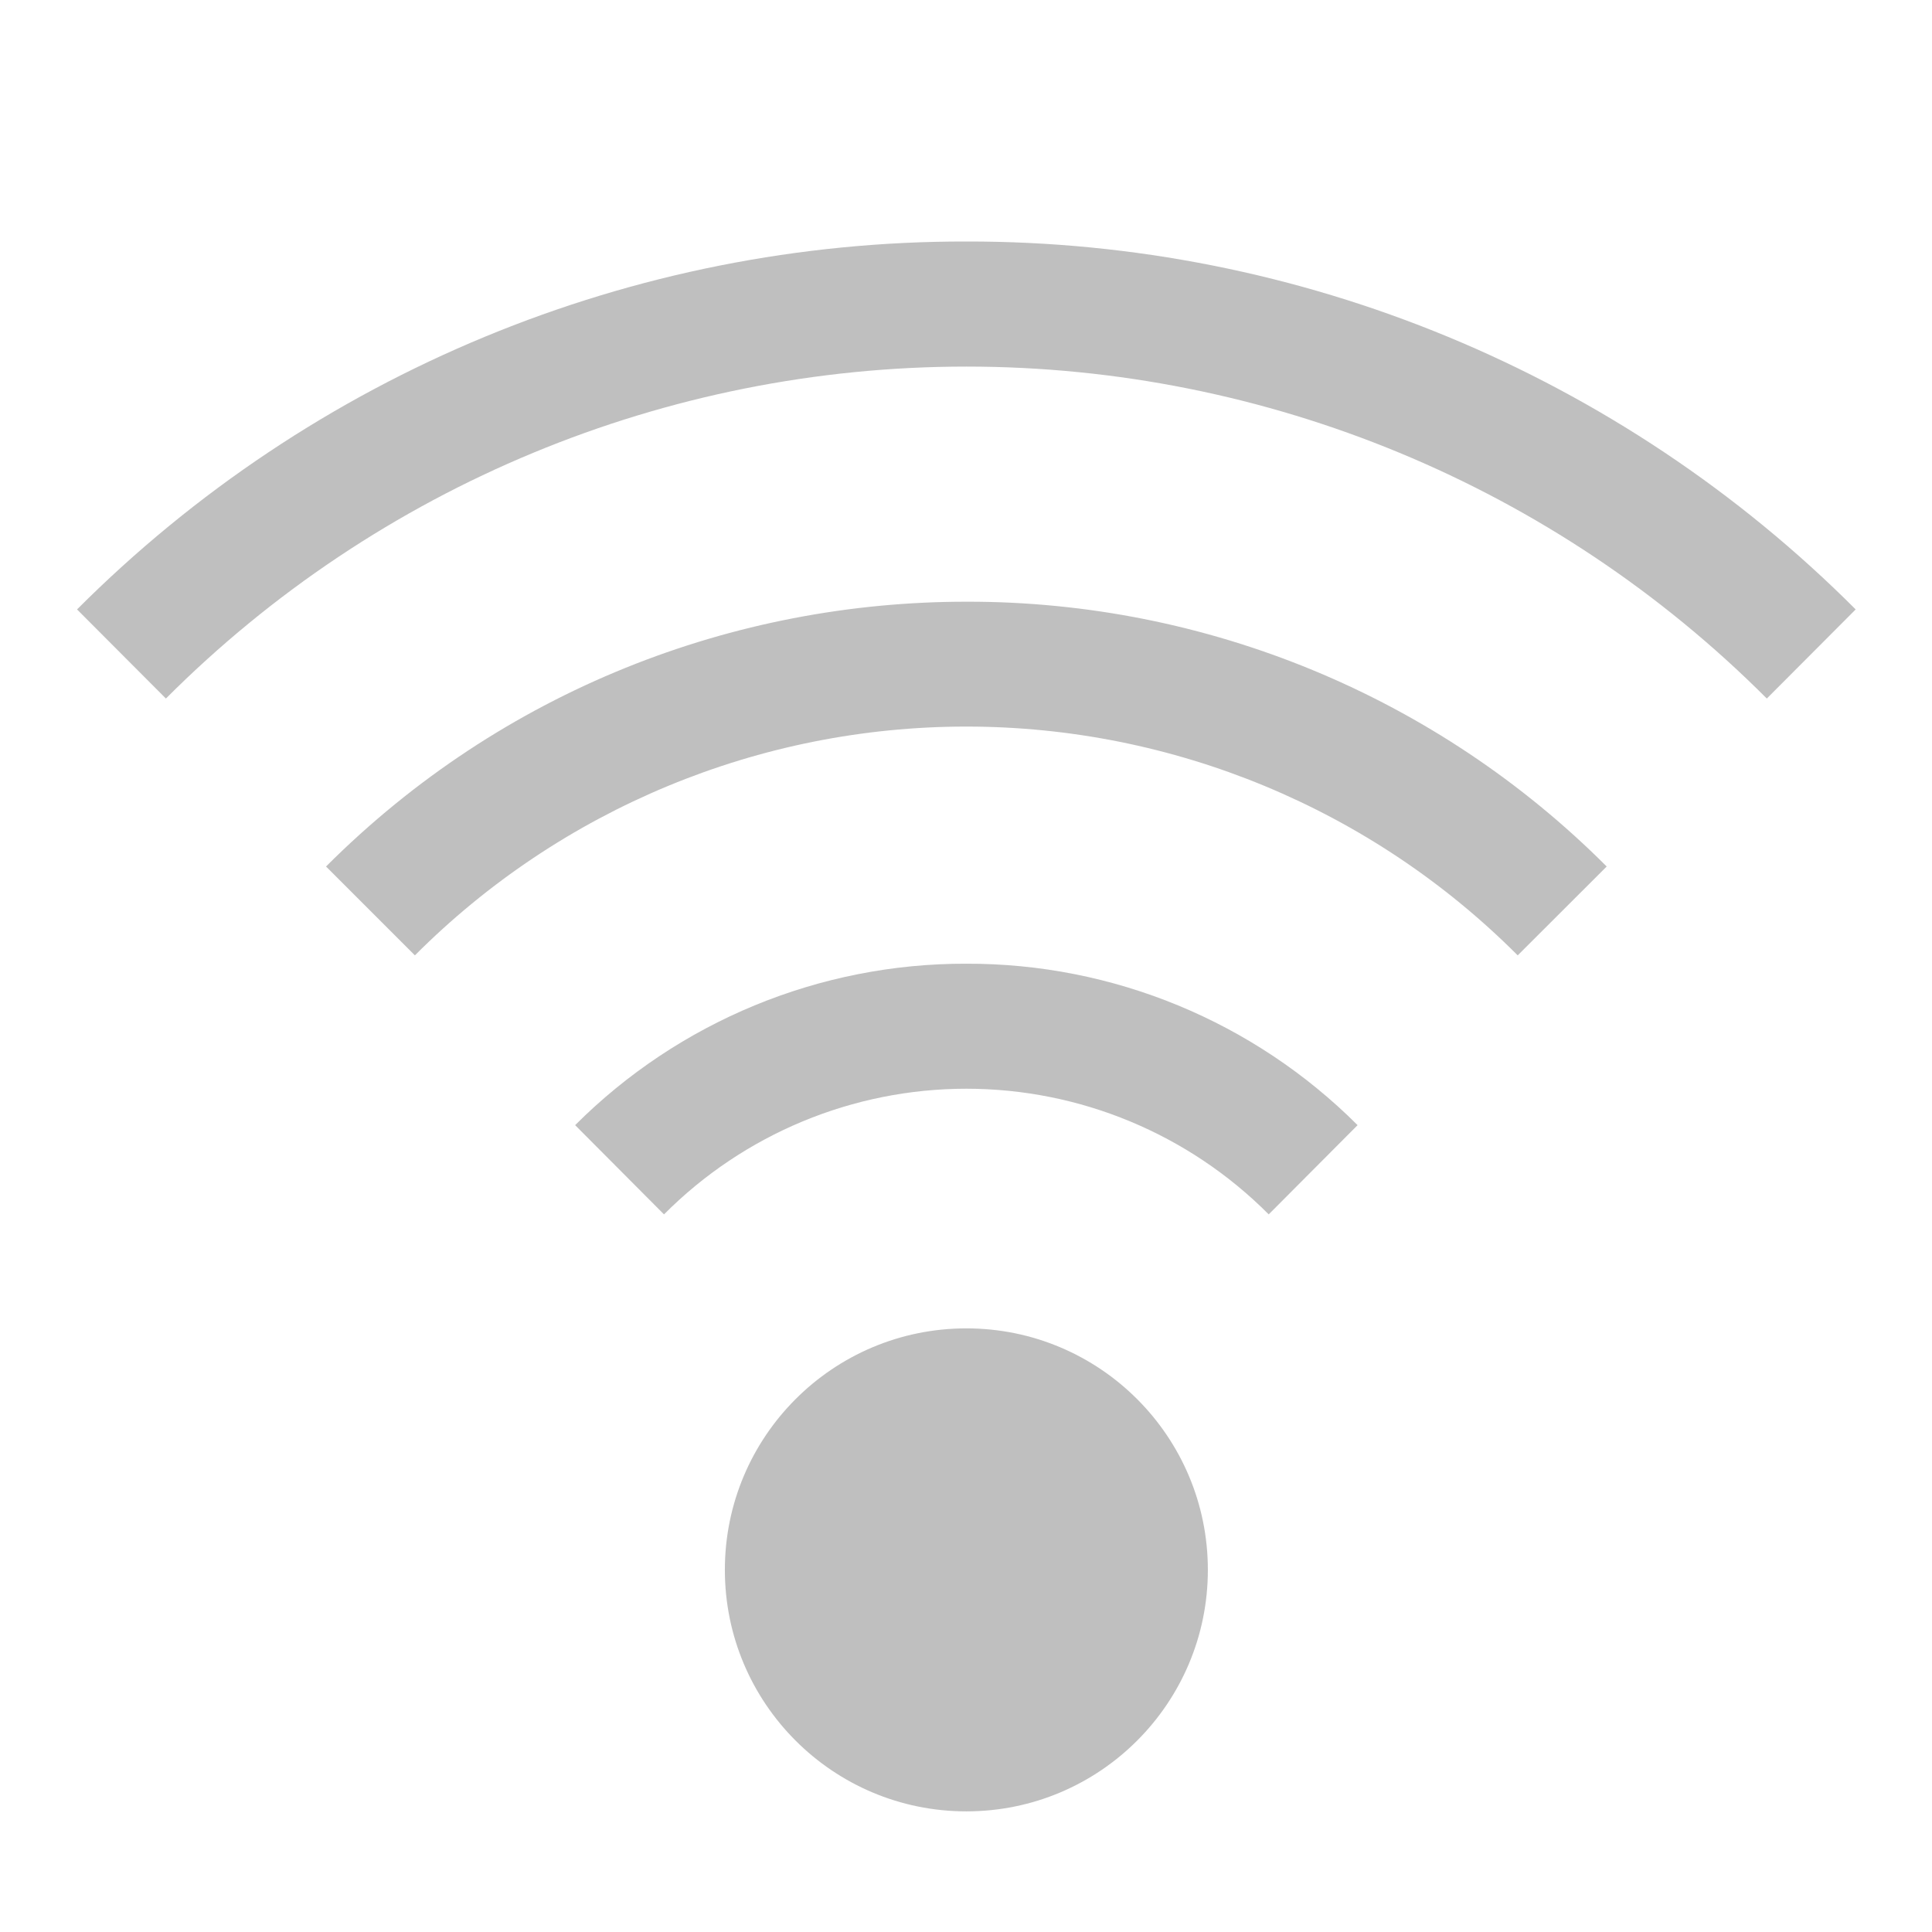
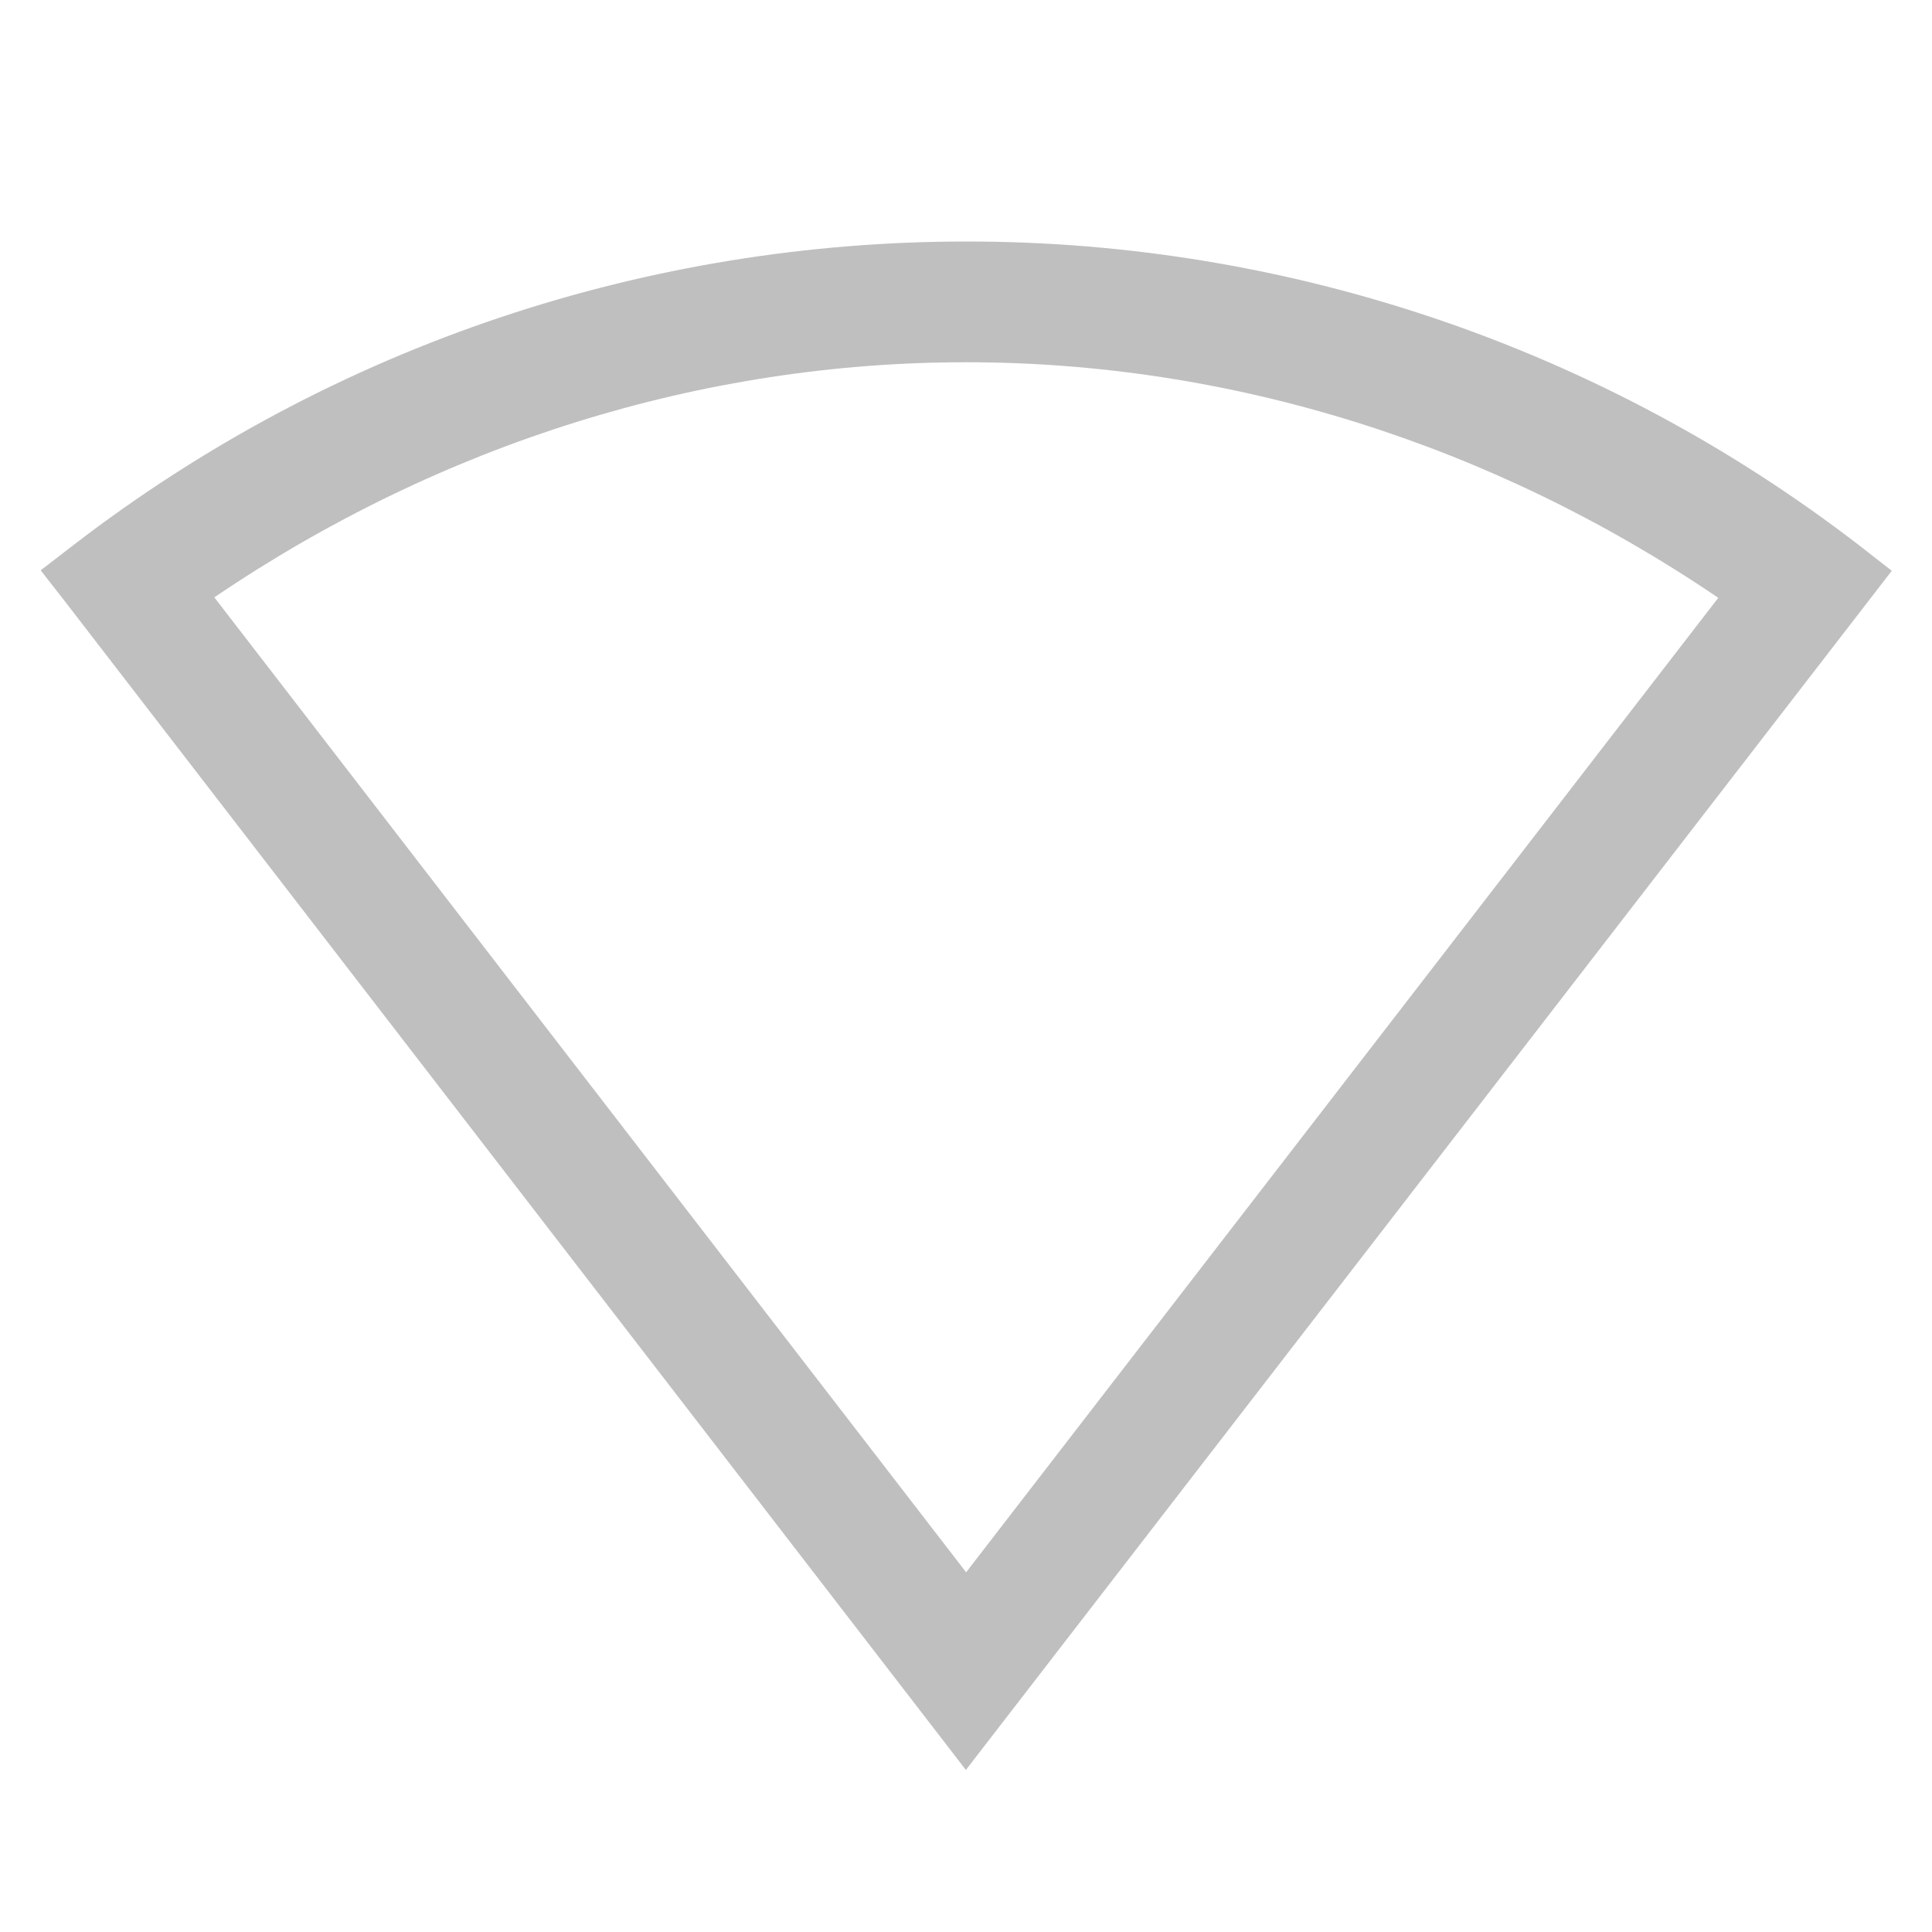
<svg xmlns="http://www.w3.org/2000/svg" height="16" width="16">
-   <path d="M8.003 2A10.382 10.382 0 0 0 .638 5.047l.736.738a9.367 9.367 0 0 1 13.258 0l.736-.738A10.382 10.382 0 0 0 8.003 2zm0 2.983c-1.92 0-3.84.73-5.303 2.193l.736.736a6.45 6.45 0 0 1 9.133 0l.737-.736a7.475 7.475 0 0 0-5.303-2.193zm0 2.998a4.566 4.566 0 0 0-3.24 1.337l.736.739a3.533 3.533 0 0 1 5.008 0l.736-.739a4.566 4.566 0 0 0-3.24-1.337zm0 3.02a2 2 0 0 0-2 2 2 2 0 0 0 2 2 2 2 0 0 0 2-2 2 2 0 0 0-2-2z" style="marker:none" color="#000" overflow="visible" opacity=".5" fill="gray" />
+   <g color="#000" transform="translate(-1073 267)">
+     <path d="M1081.003-265c-2.61 0-5.22.838-7.4 2.518l-.266.205.205.263 7.457 9.672 7.668-9.931-.264-.206a12.105 12.105 0 0 0-7.4-2.521zm0 1c2.181 0 4.344.672 6.227 1.951l-6.229 8.07-6.226-8.074c1.883-1.278 4.047-1.948 6.228-1.947z" fill="gray" font-family="sans-serif" font-weight="400" opacity=".5" overflow="visible" style="line-height:normal;font-variant-ligatures:none;font-variant-position:normal;font-variant-caps:normal;font-variant-numeric:normal;font-variant-alternates:normal;font-feature-settings:normal;text-indent:0;text-align:start;text-decoration-line:none;text-decoration-style:solid;text-decoration-color:#000;text-transform:none;shape-padding:0;isolation:auto;mix-blend-mode:normal;marker:none" white-space="normal" />
+   </g>
</svg>
